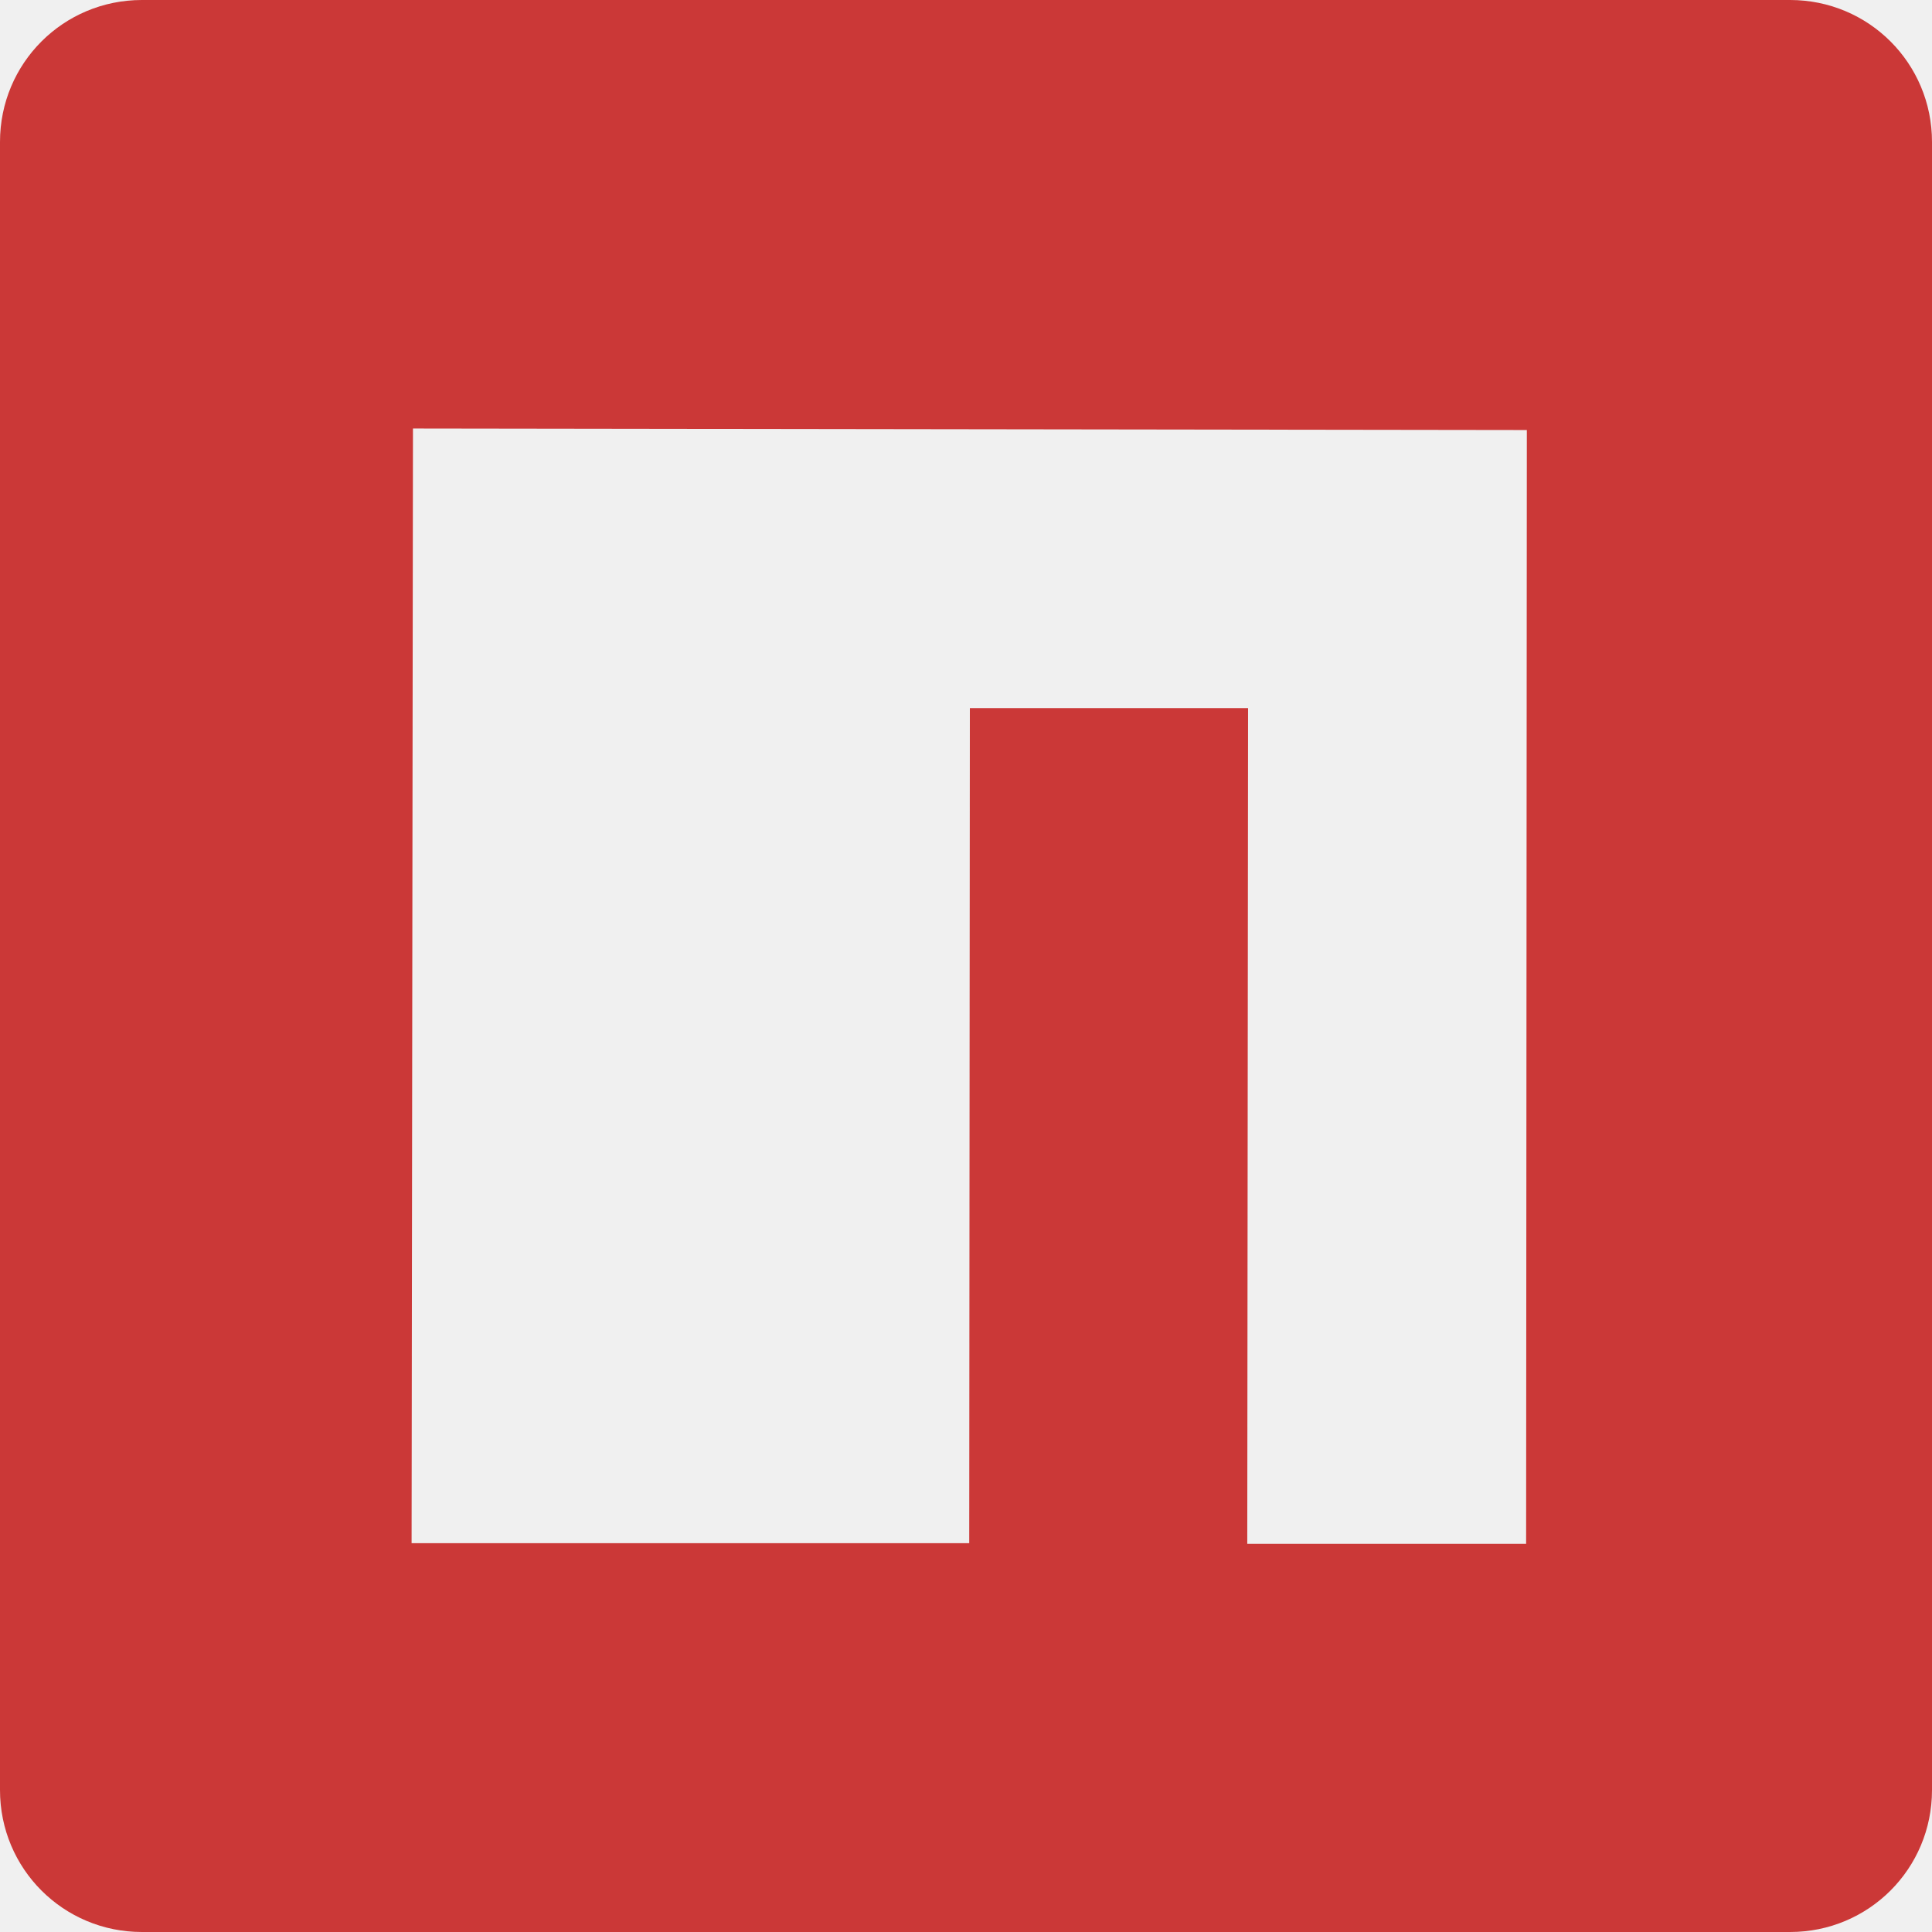
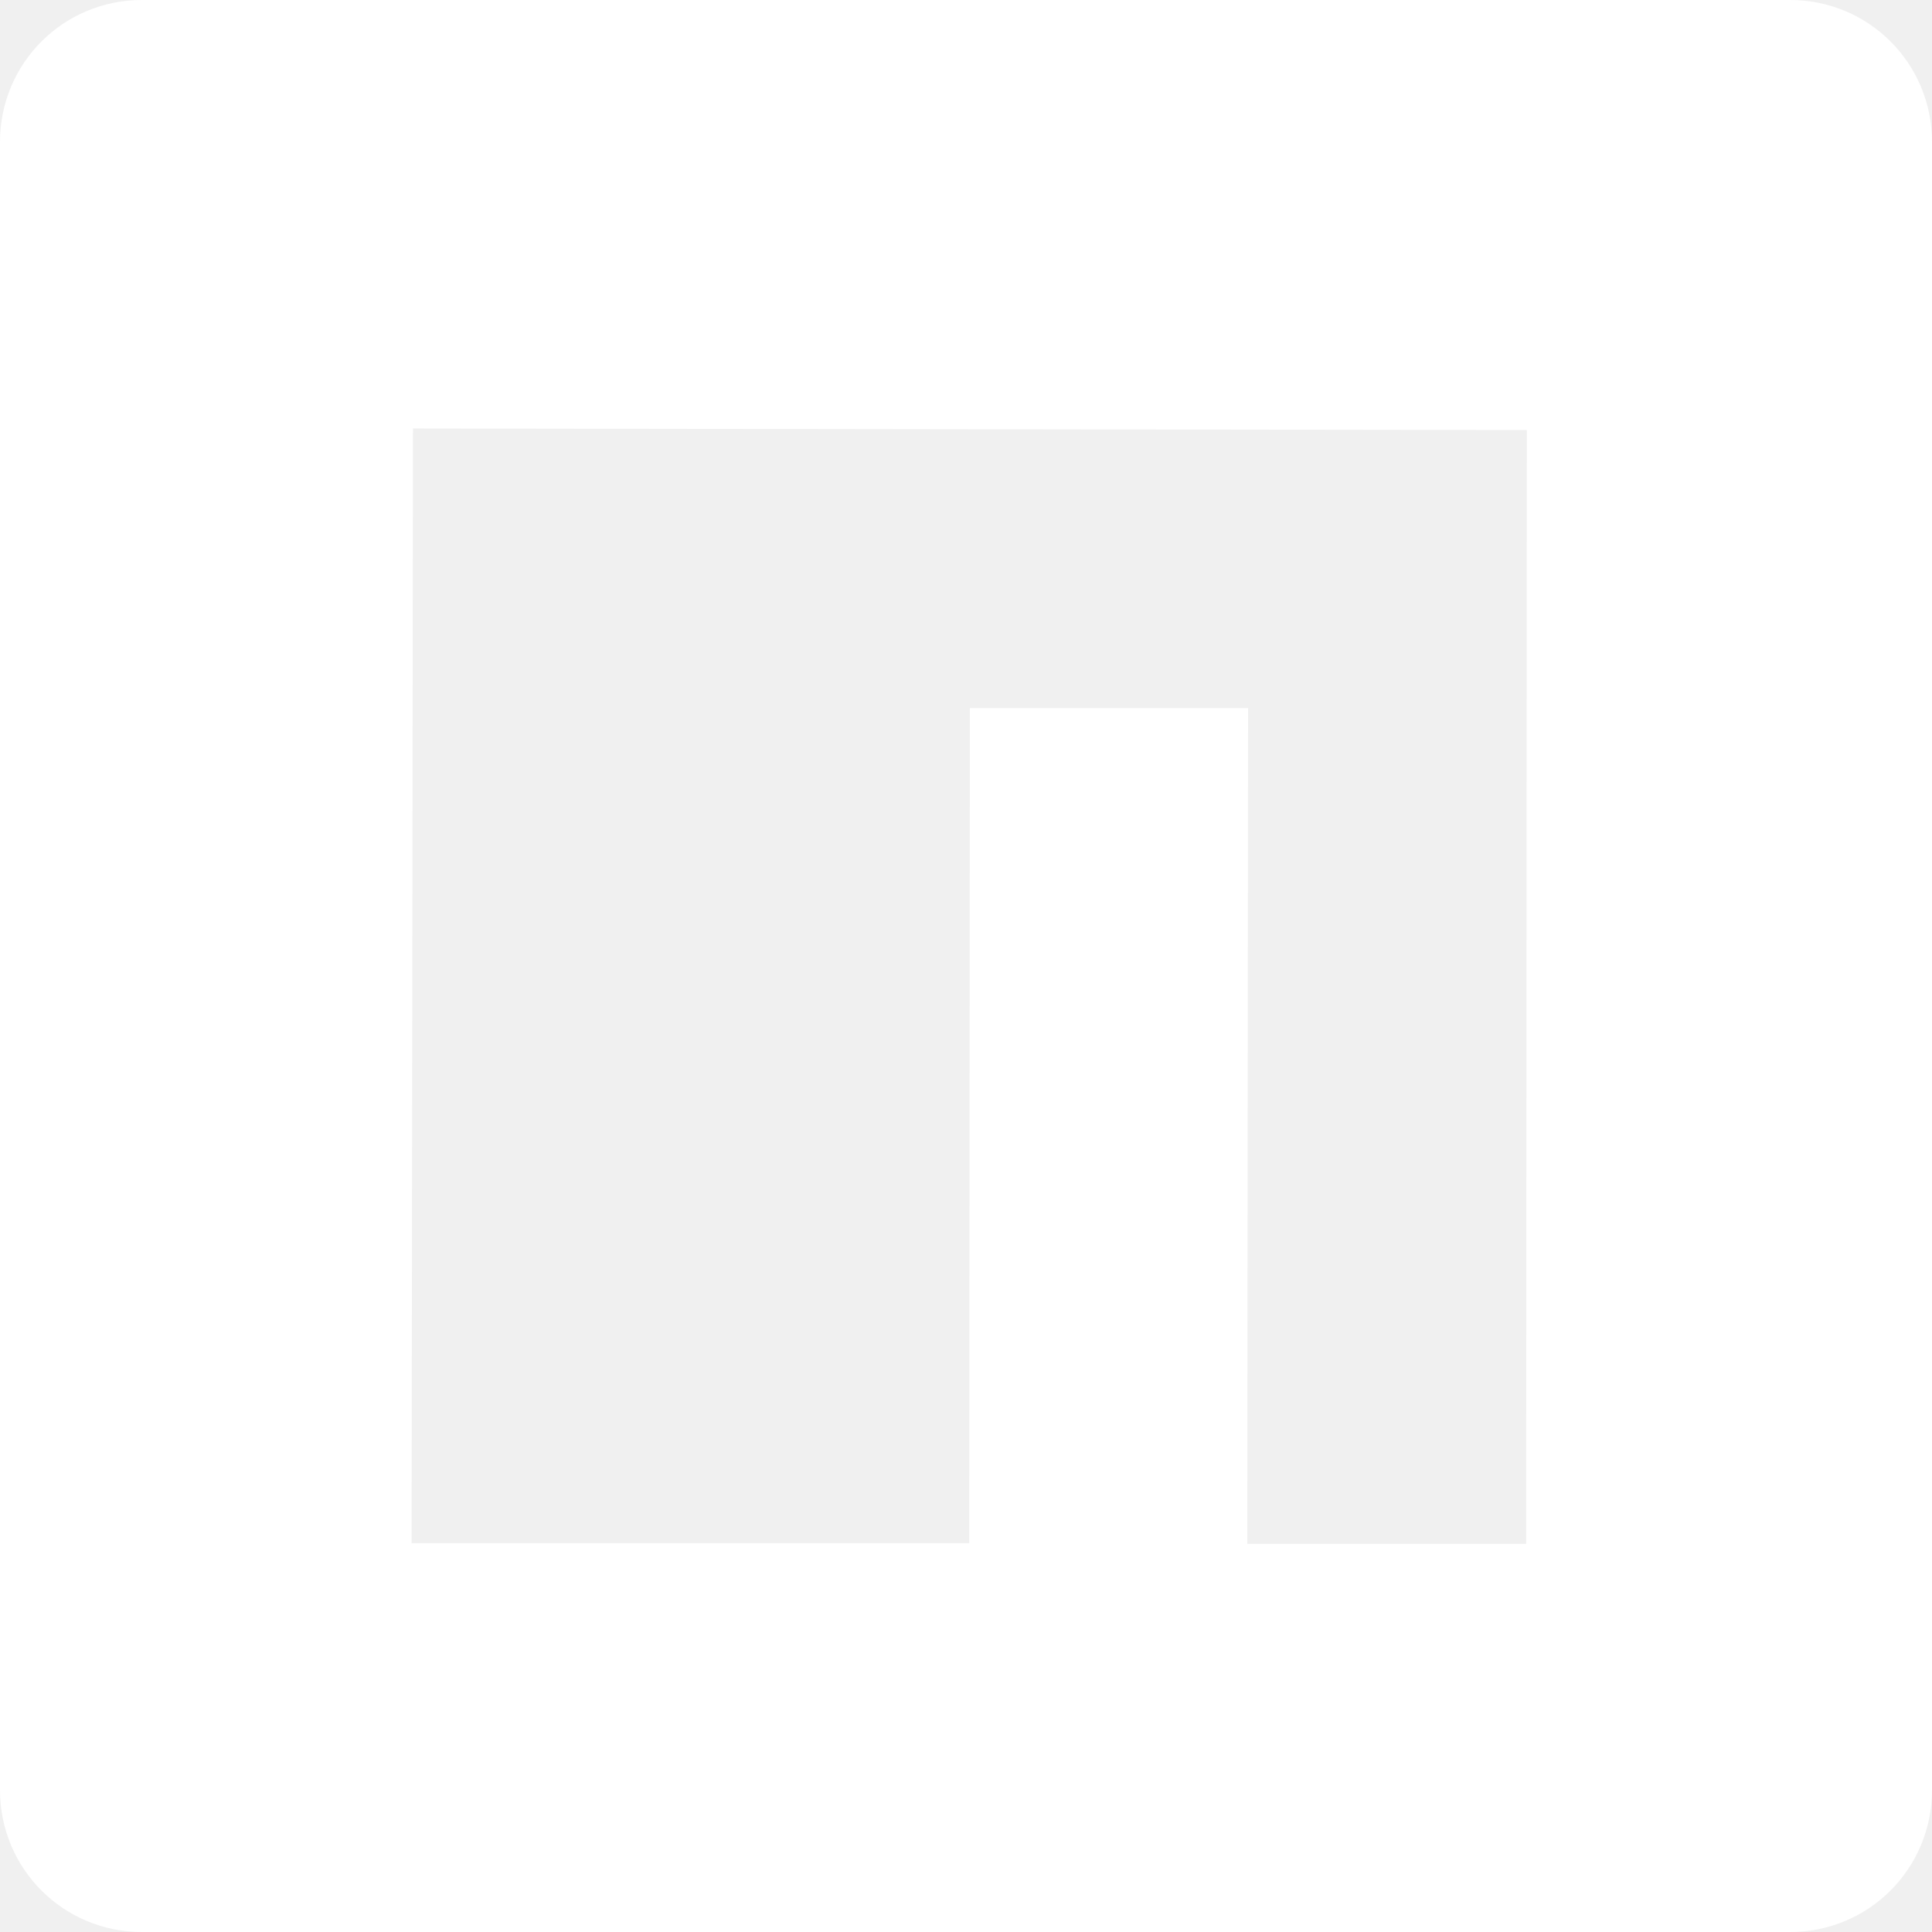
- <svg xmlns="http://www.w3.org/2000/svg" fill="#CB3837" role="img" viewBox="0 0 24 24">
+ <svg xmlns="http://www.w3.org/2000/svg" fill="#ffffff" role="img" viewBox="0 0 24 24">
  <path d="M1.763 0C.786 0 0 .786 0 1.763v20.474C0 23.214.786 24 1.763 24h20.474c.977 0 1.763-.786 1.763-1.763V1.763C24 .786 23.214 0 22.237 0zM5.13 5.323l13.837.019-.009 13.836h-3.464l.01-10.382h-3.456L12.04 19.17H5.113z" />
</svg>
